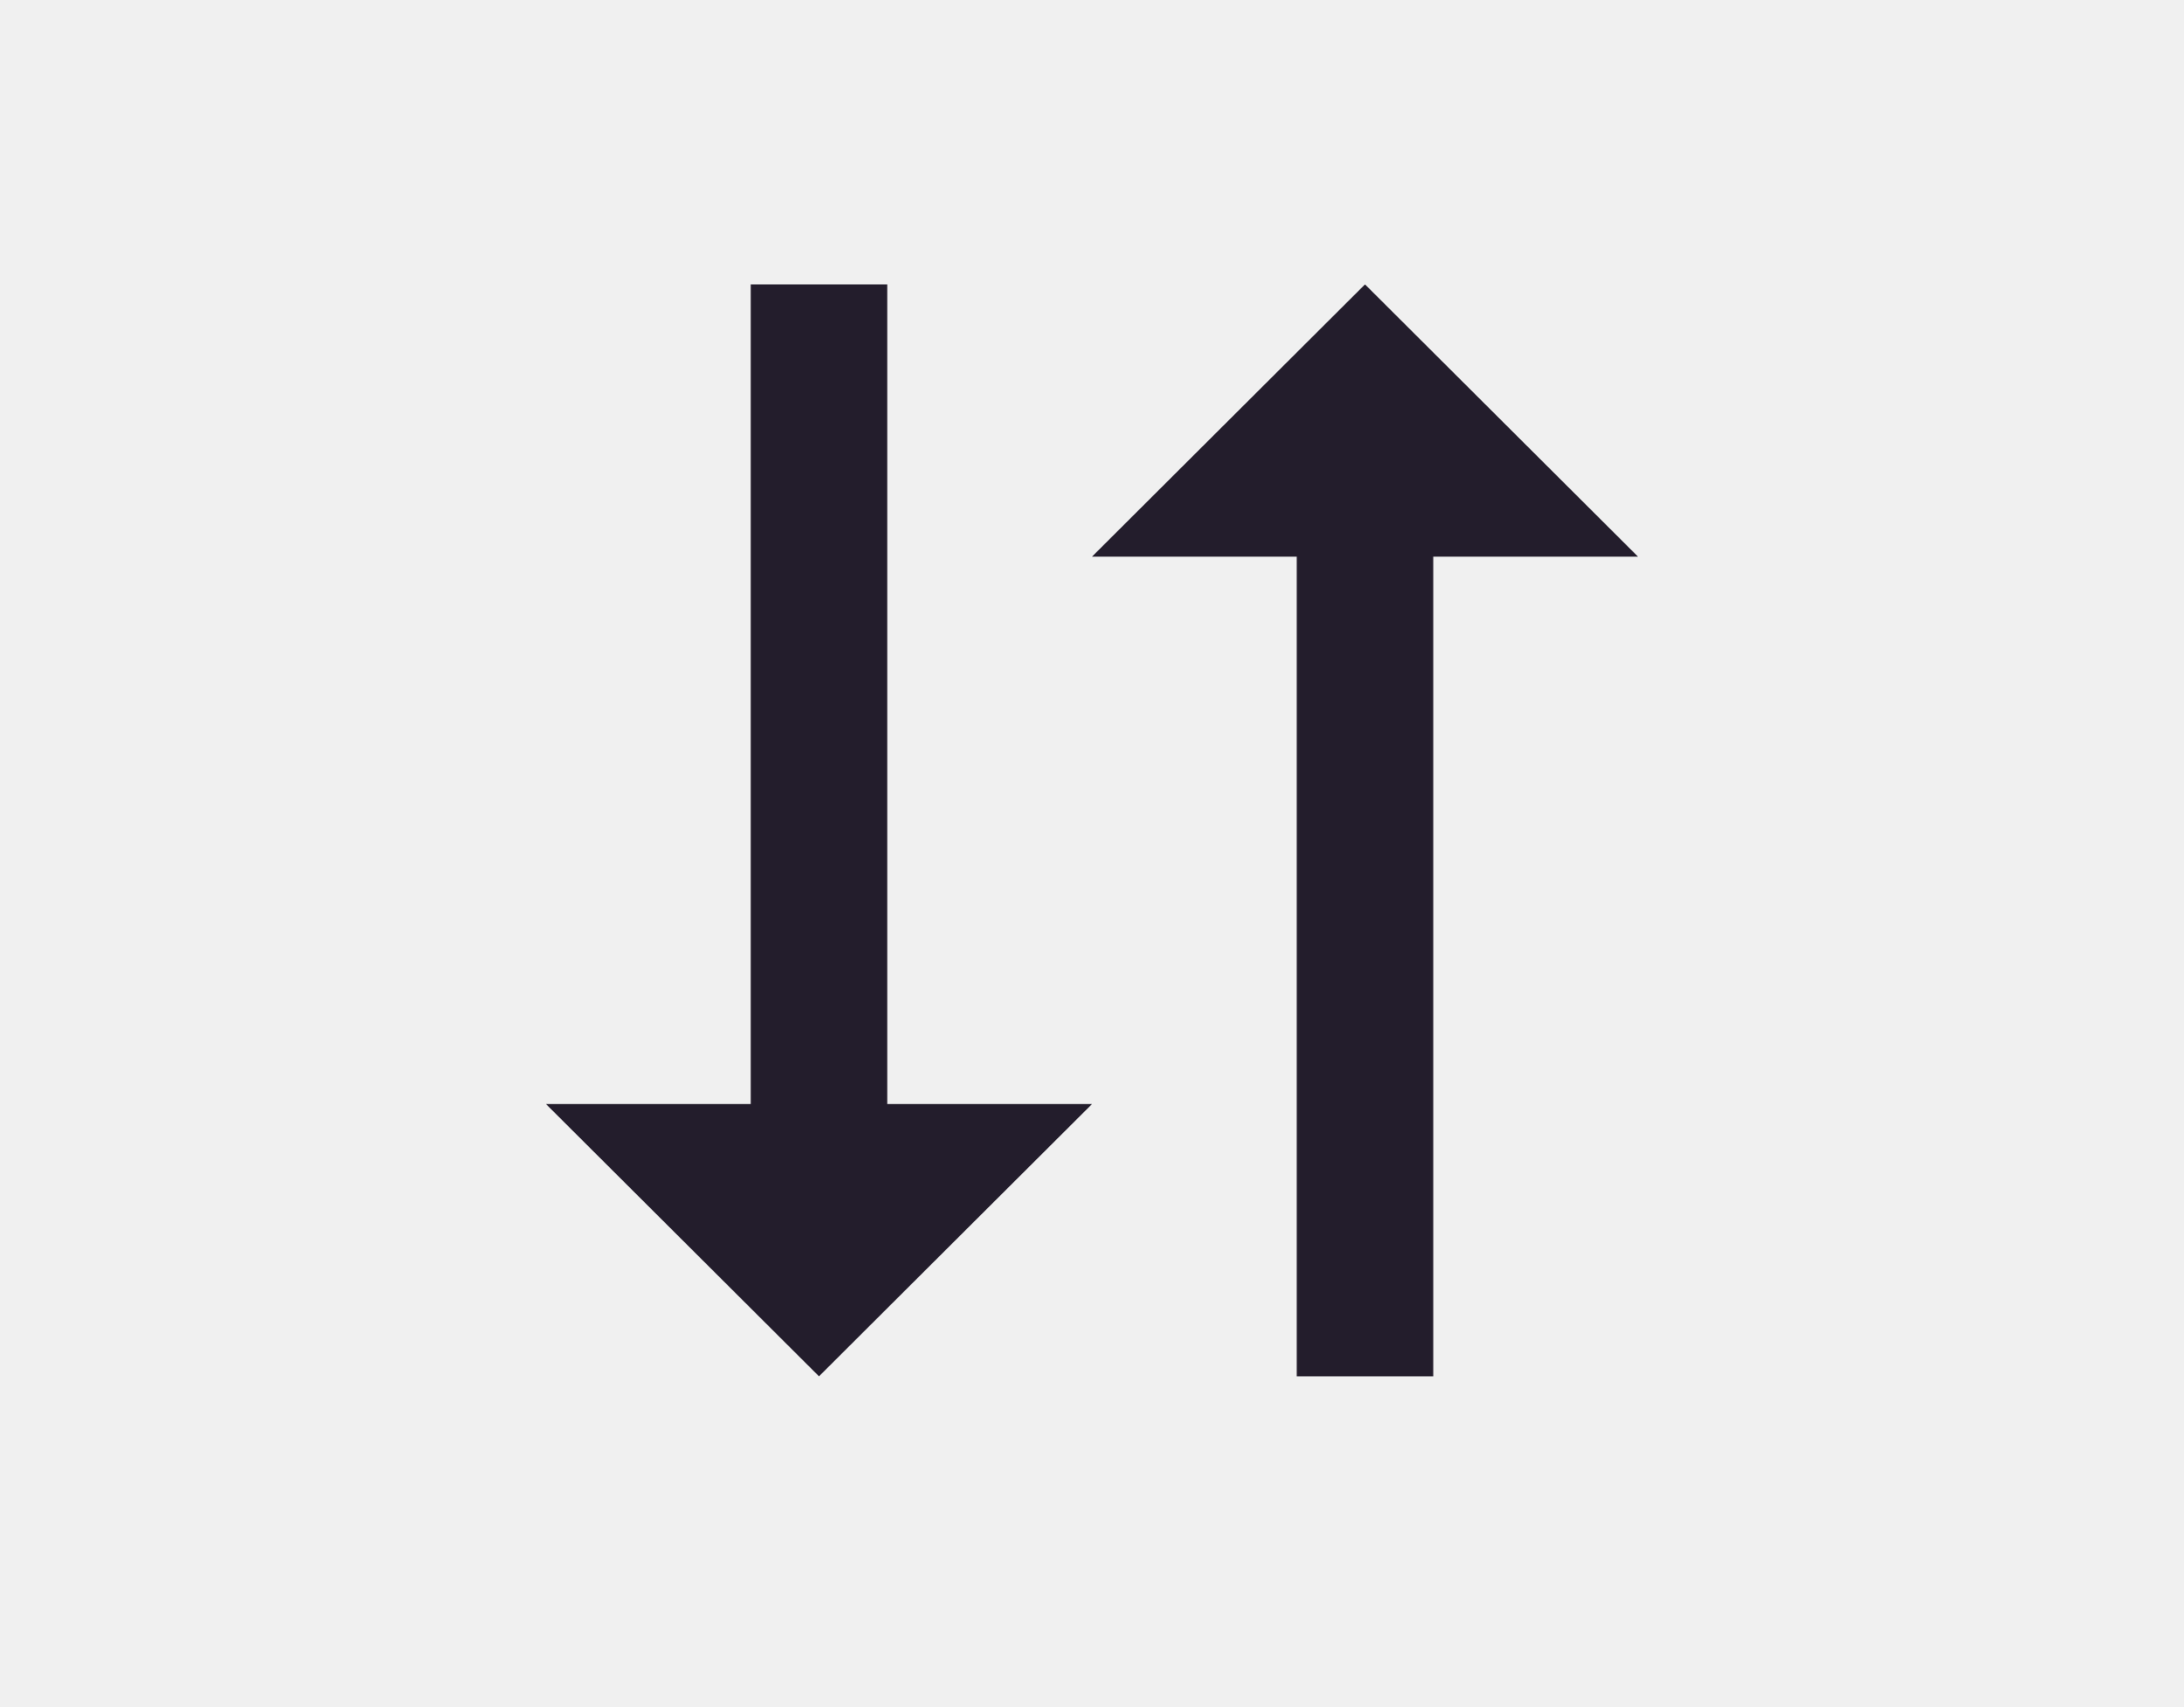
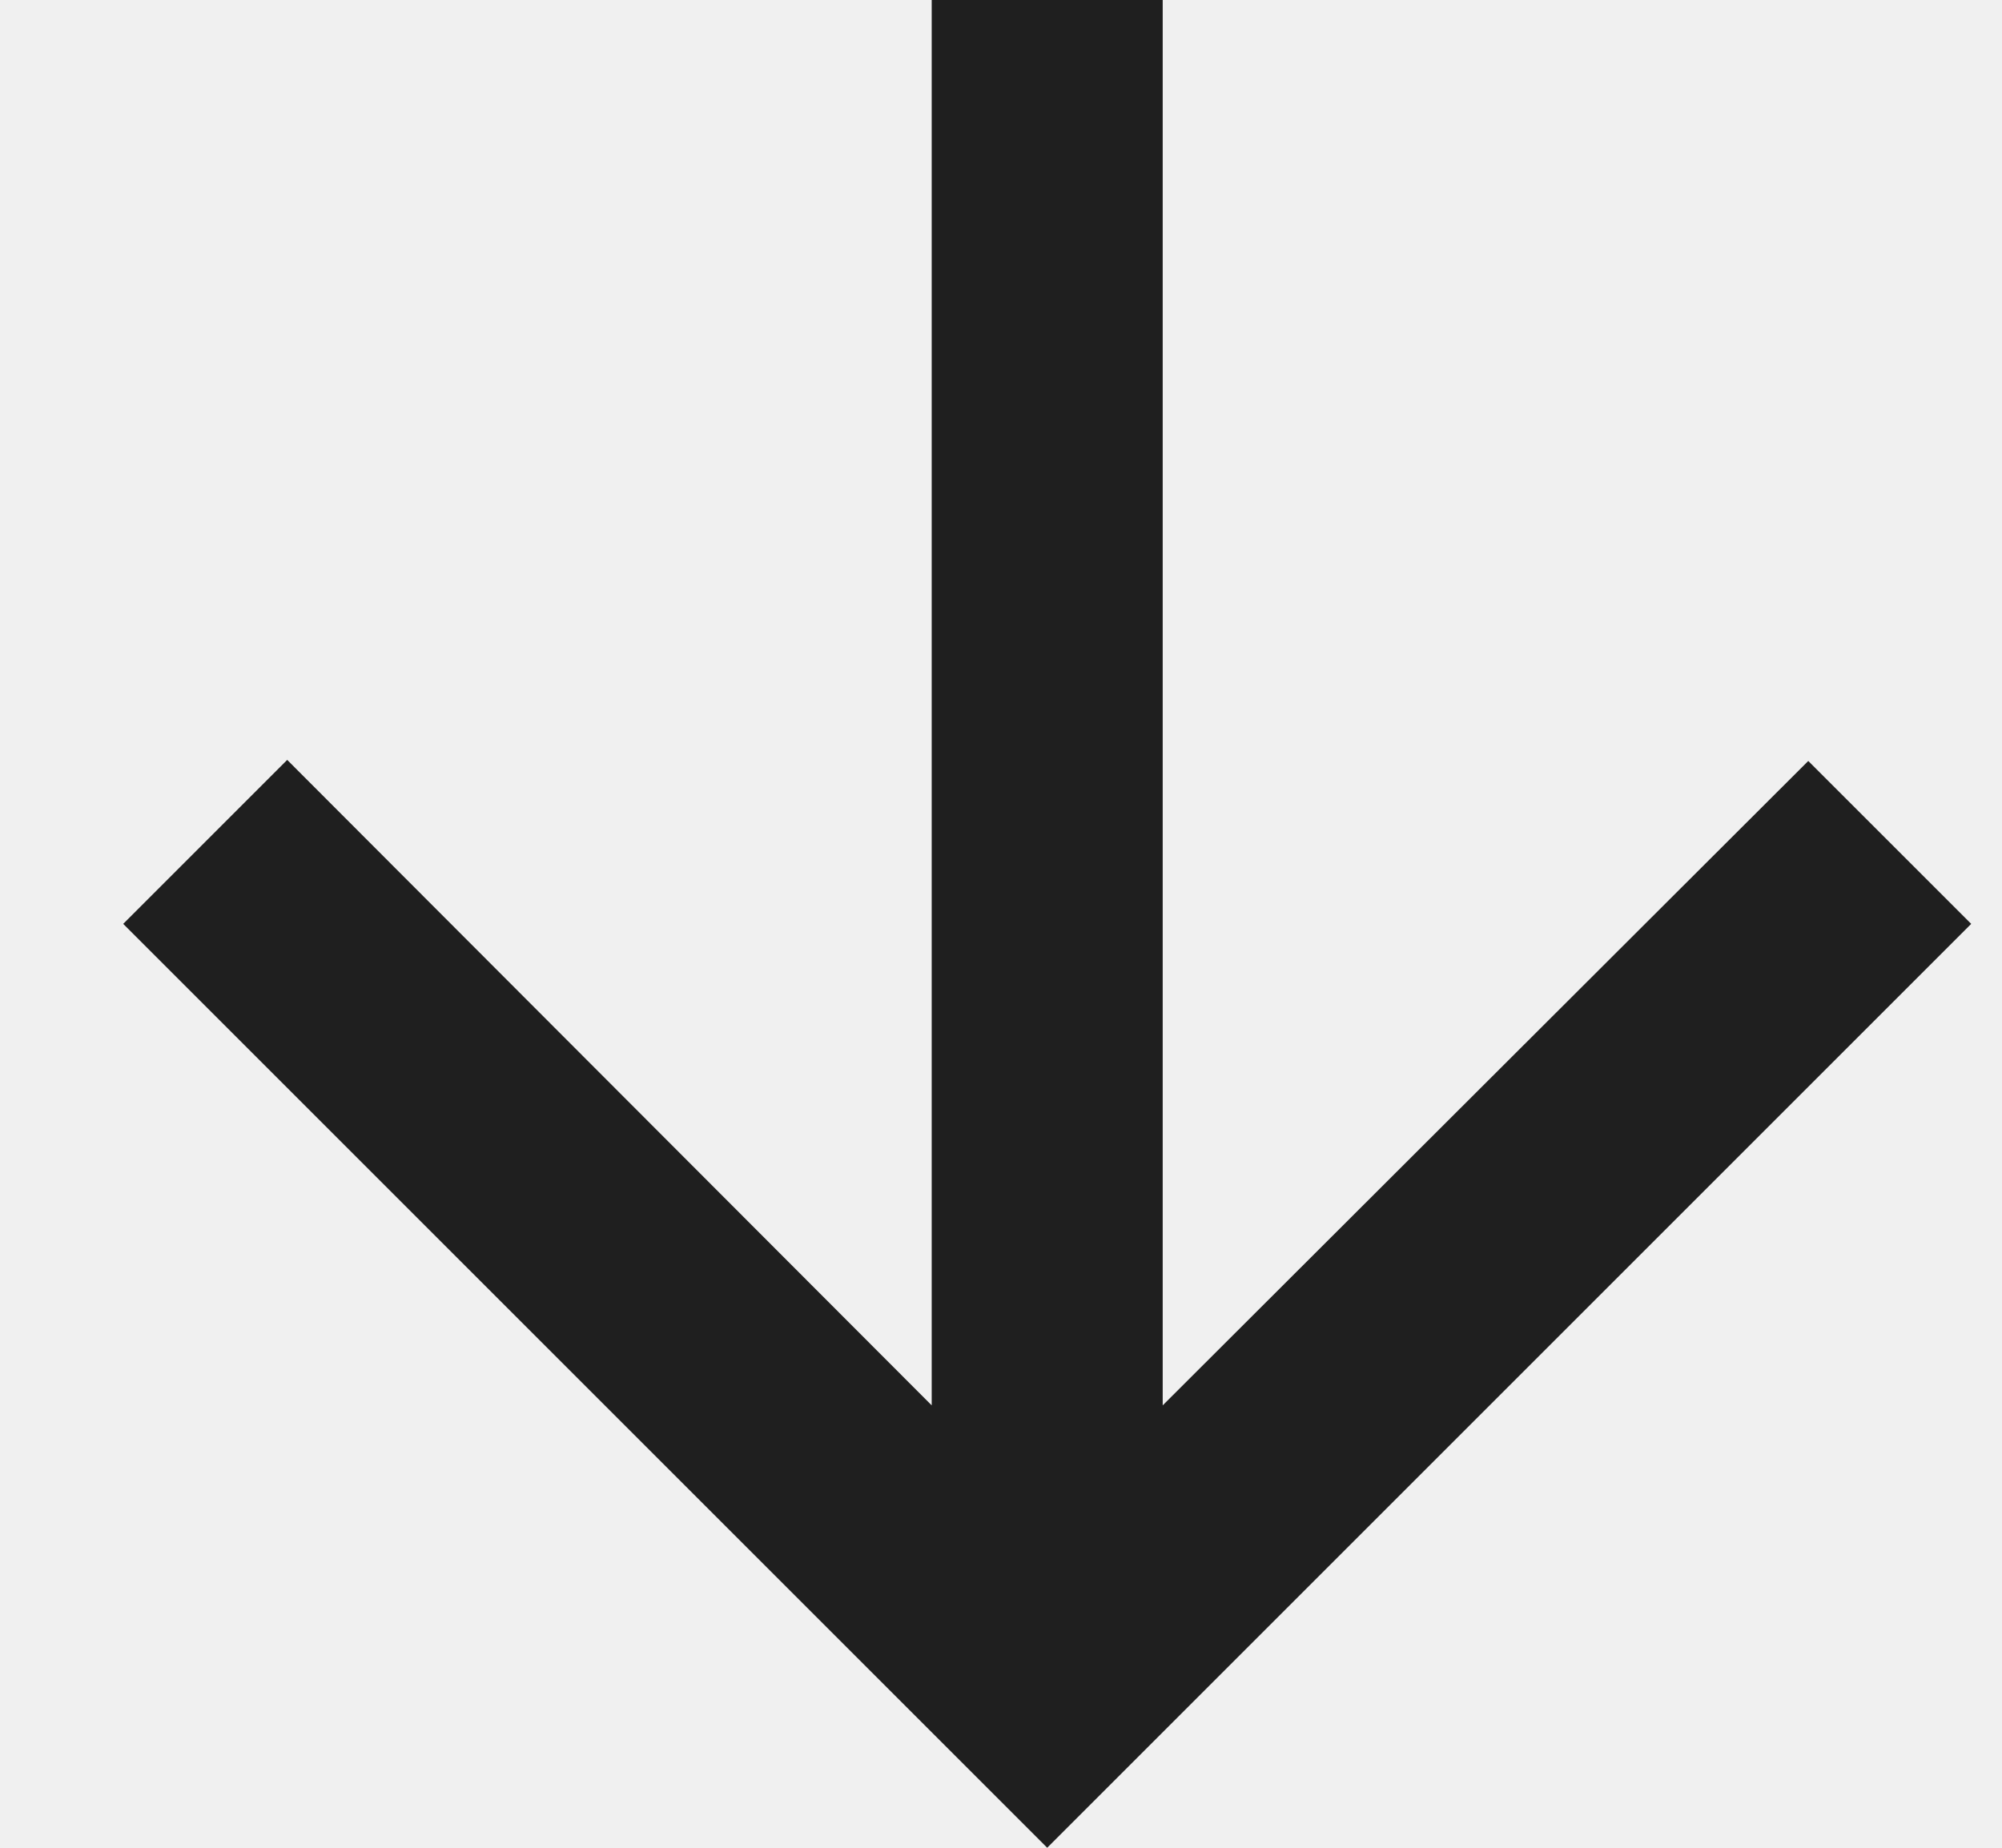
- <svg xmlns="http://www.w3.org/2000/svg" width="32" height="25" viewBox="0 0 32 25" fill="none">
-   <g clip-path="url(#clip0_9256_1528)">
-     <path d="M19 8.156L19 20.166L21 20.166L21 8.156L24 8.156L20 4.167L16 8.156L19 8.156Z" fill="#231D2C" />
-   </g>
-   <g clip-path="url(#clip1_9256_1528)">
-     <path d="M13 16.177L13 4.167L11 4.167L11 16.177L8 16.177L12 20.166L16 16.177L13 16.177Z" fill="#231D2C" />
-   </g>
-   <defs>
-     <clipPath id="clip0_9256_1528">
-       <rect width="24" height="24" fill="white" transform="translate(8 24.1665) rotate(-90)" />
-     </clipPath>
-     <clipPath id="clip1_9256_1528">
-       <rect width="24" height="24" fill="white" transform="translate(24 0.166504) rotate(90)" />
-     </clipPath>
-   </defs>
+ <svg xmlns="http://www.w3.org/2000/svg" width="13" height="12" viewBox="0 0 13 12" fill="none">
+   <path d="M12.8 6L11.742 4.942L7.55 9.127V0H6.05V9.127L1.865 4.935L0.8 6L6.8 12L12.8 6Z" fill="black" fill-opacity="0.87" />
</svg>
